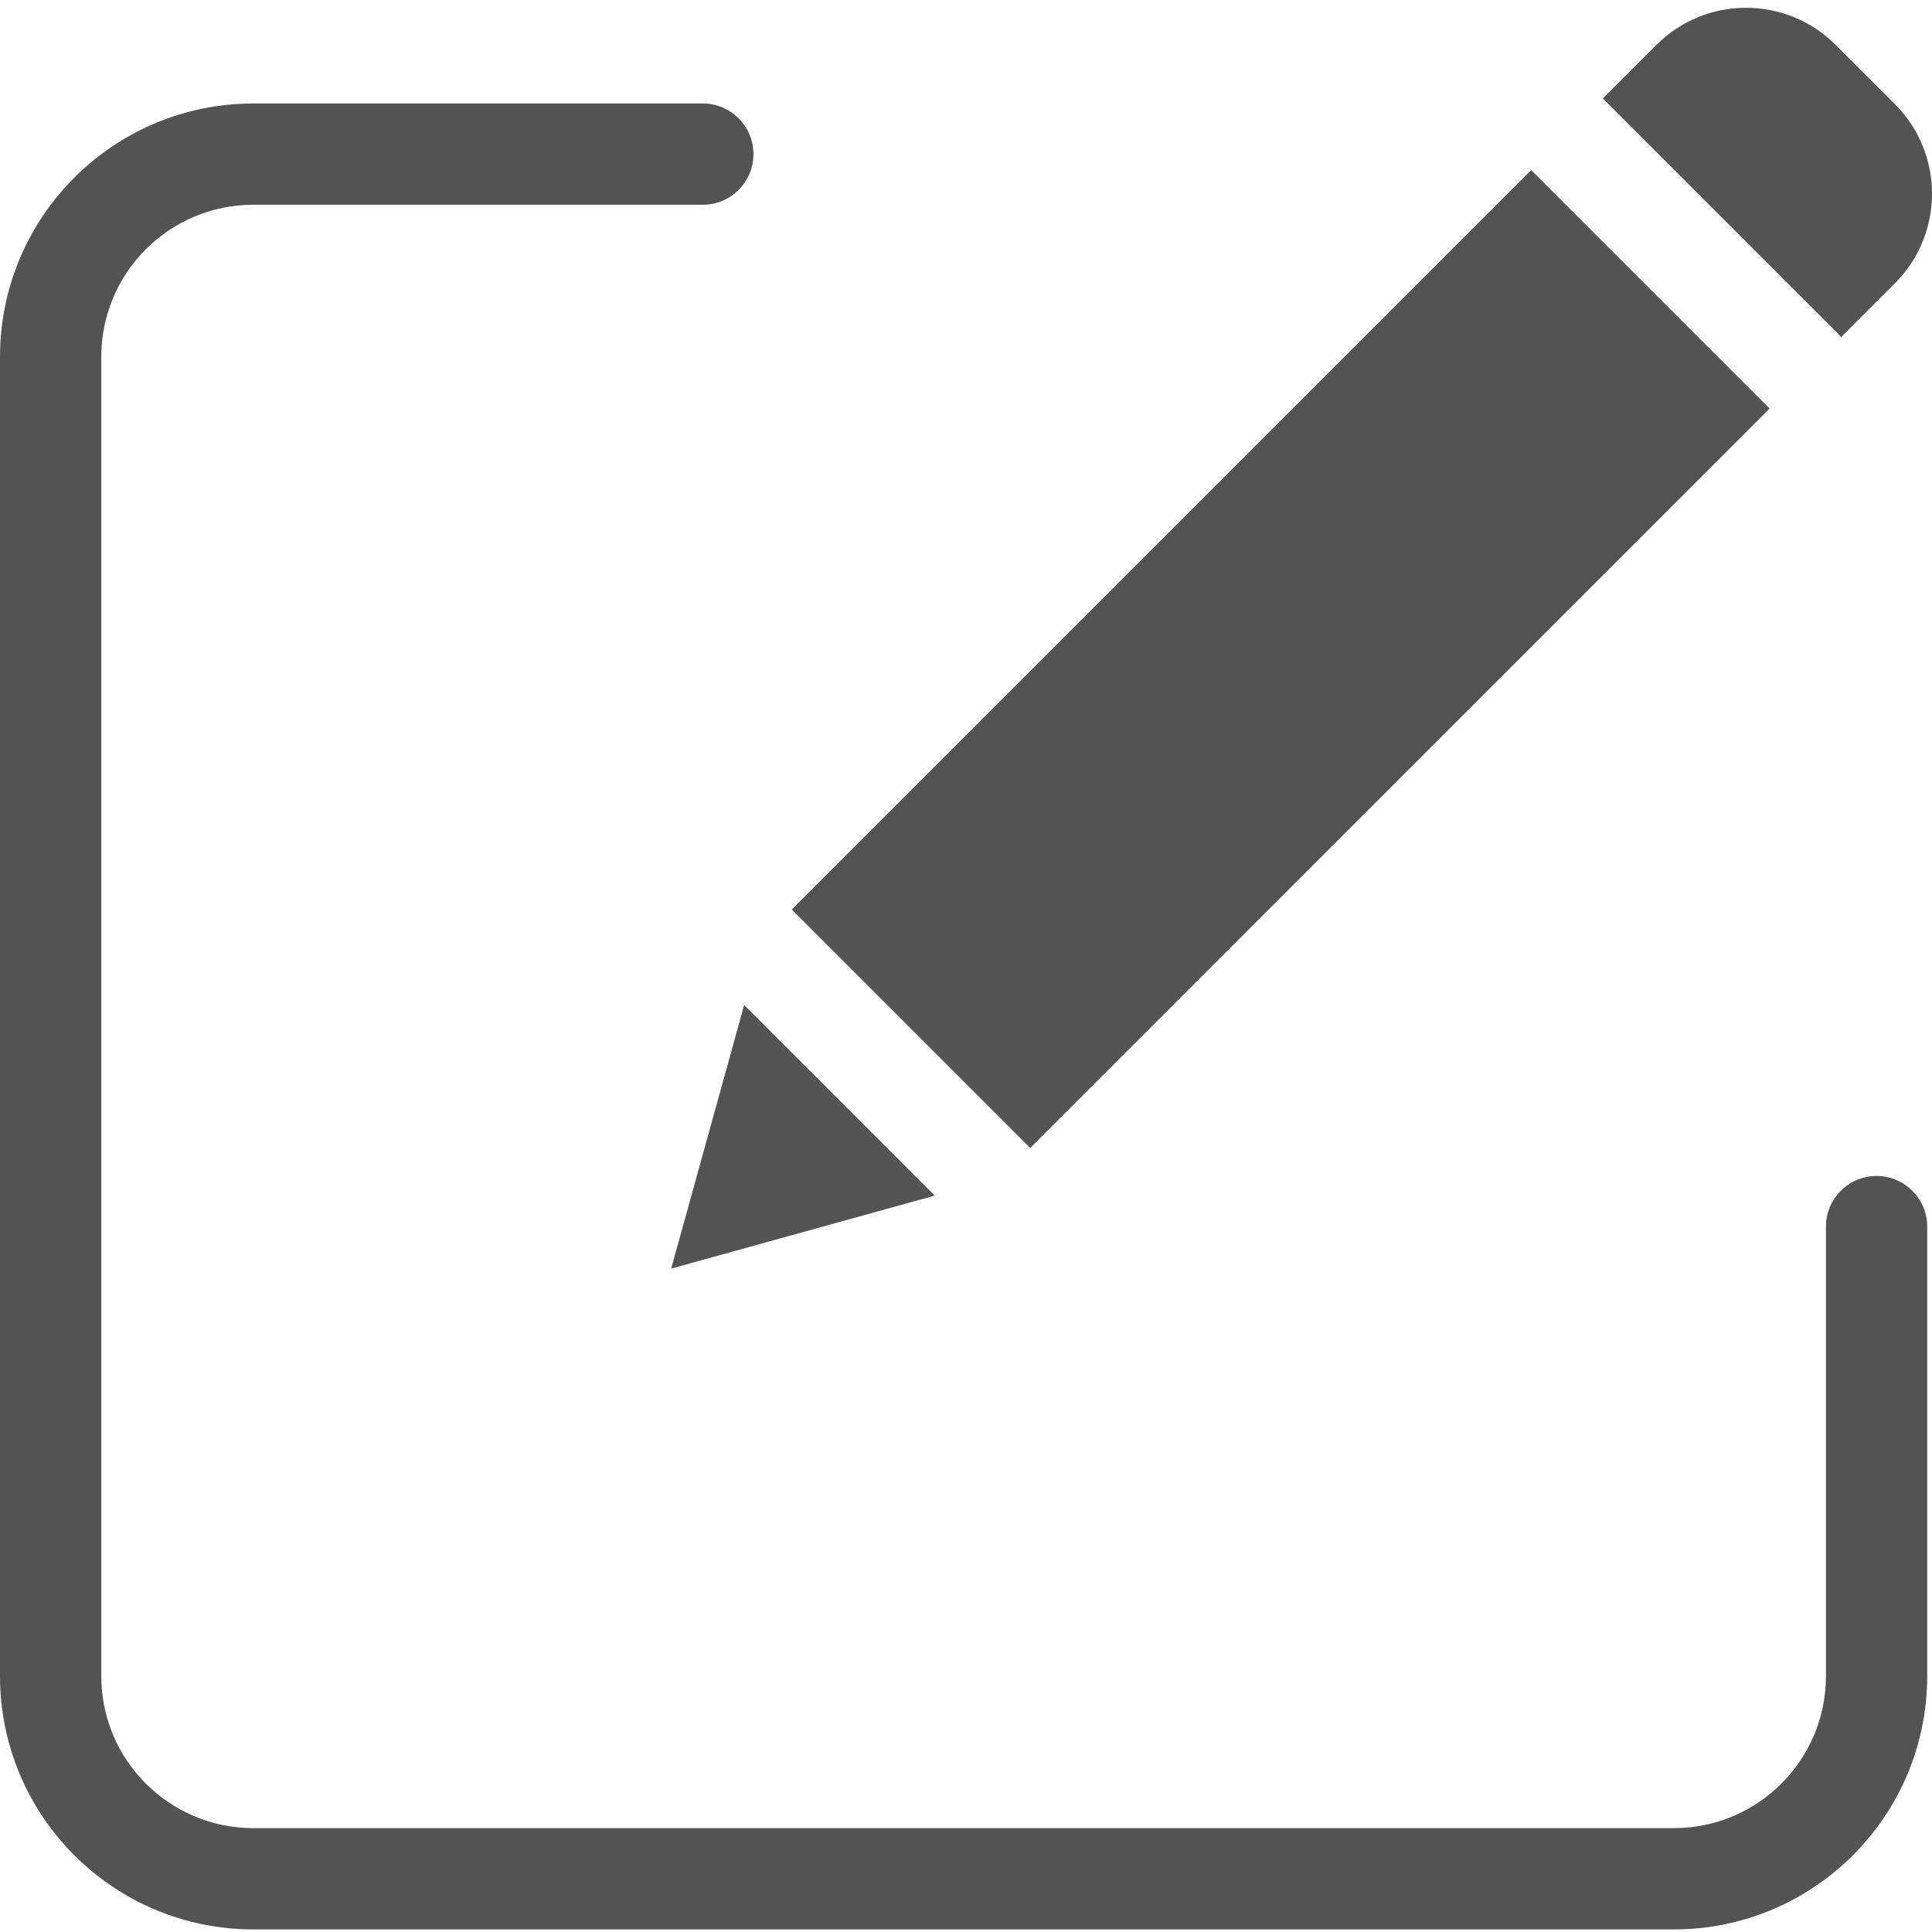
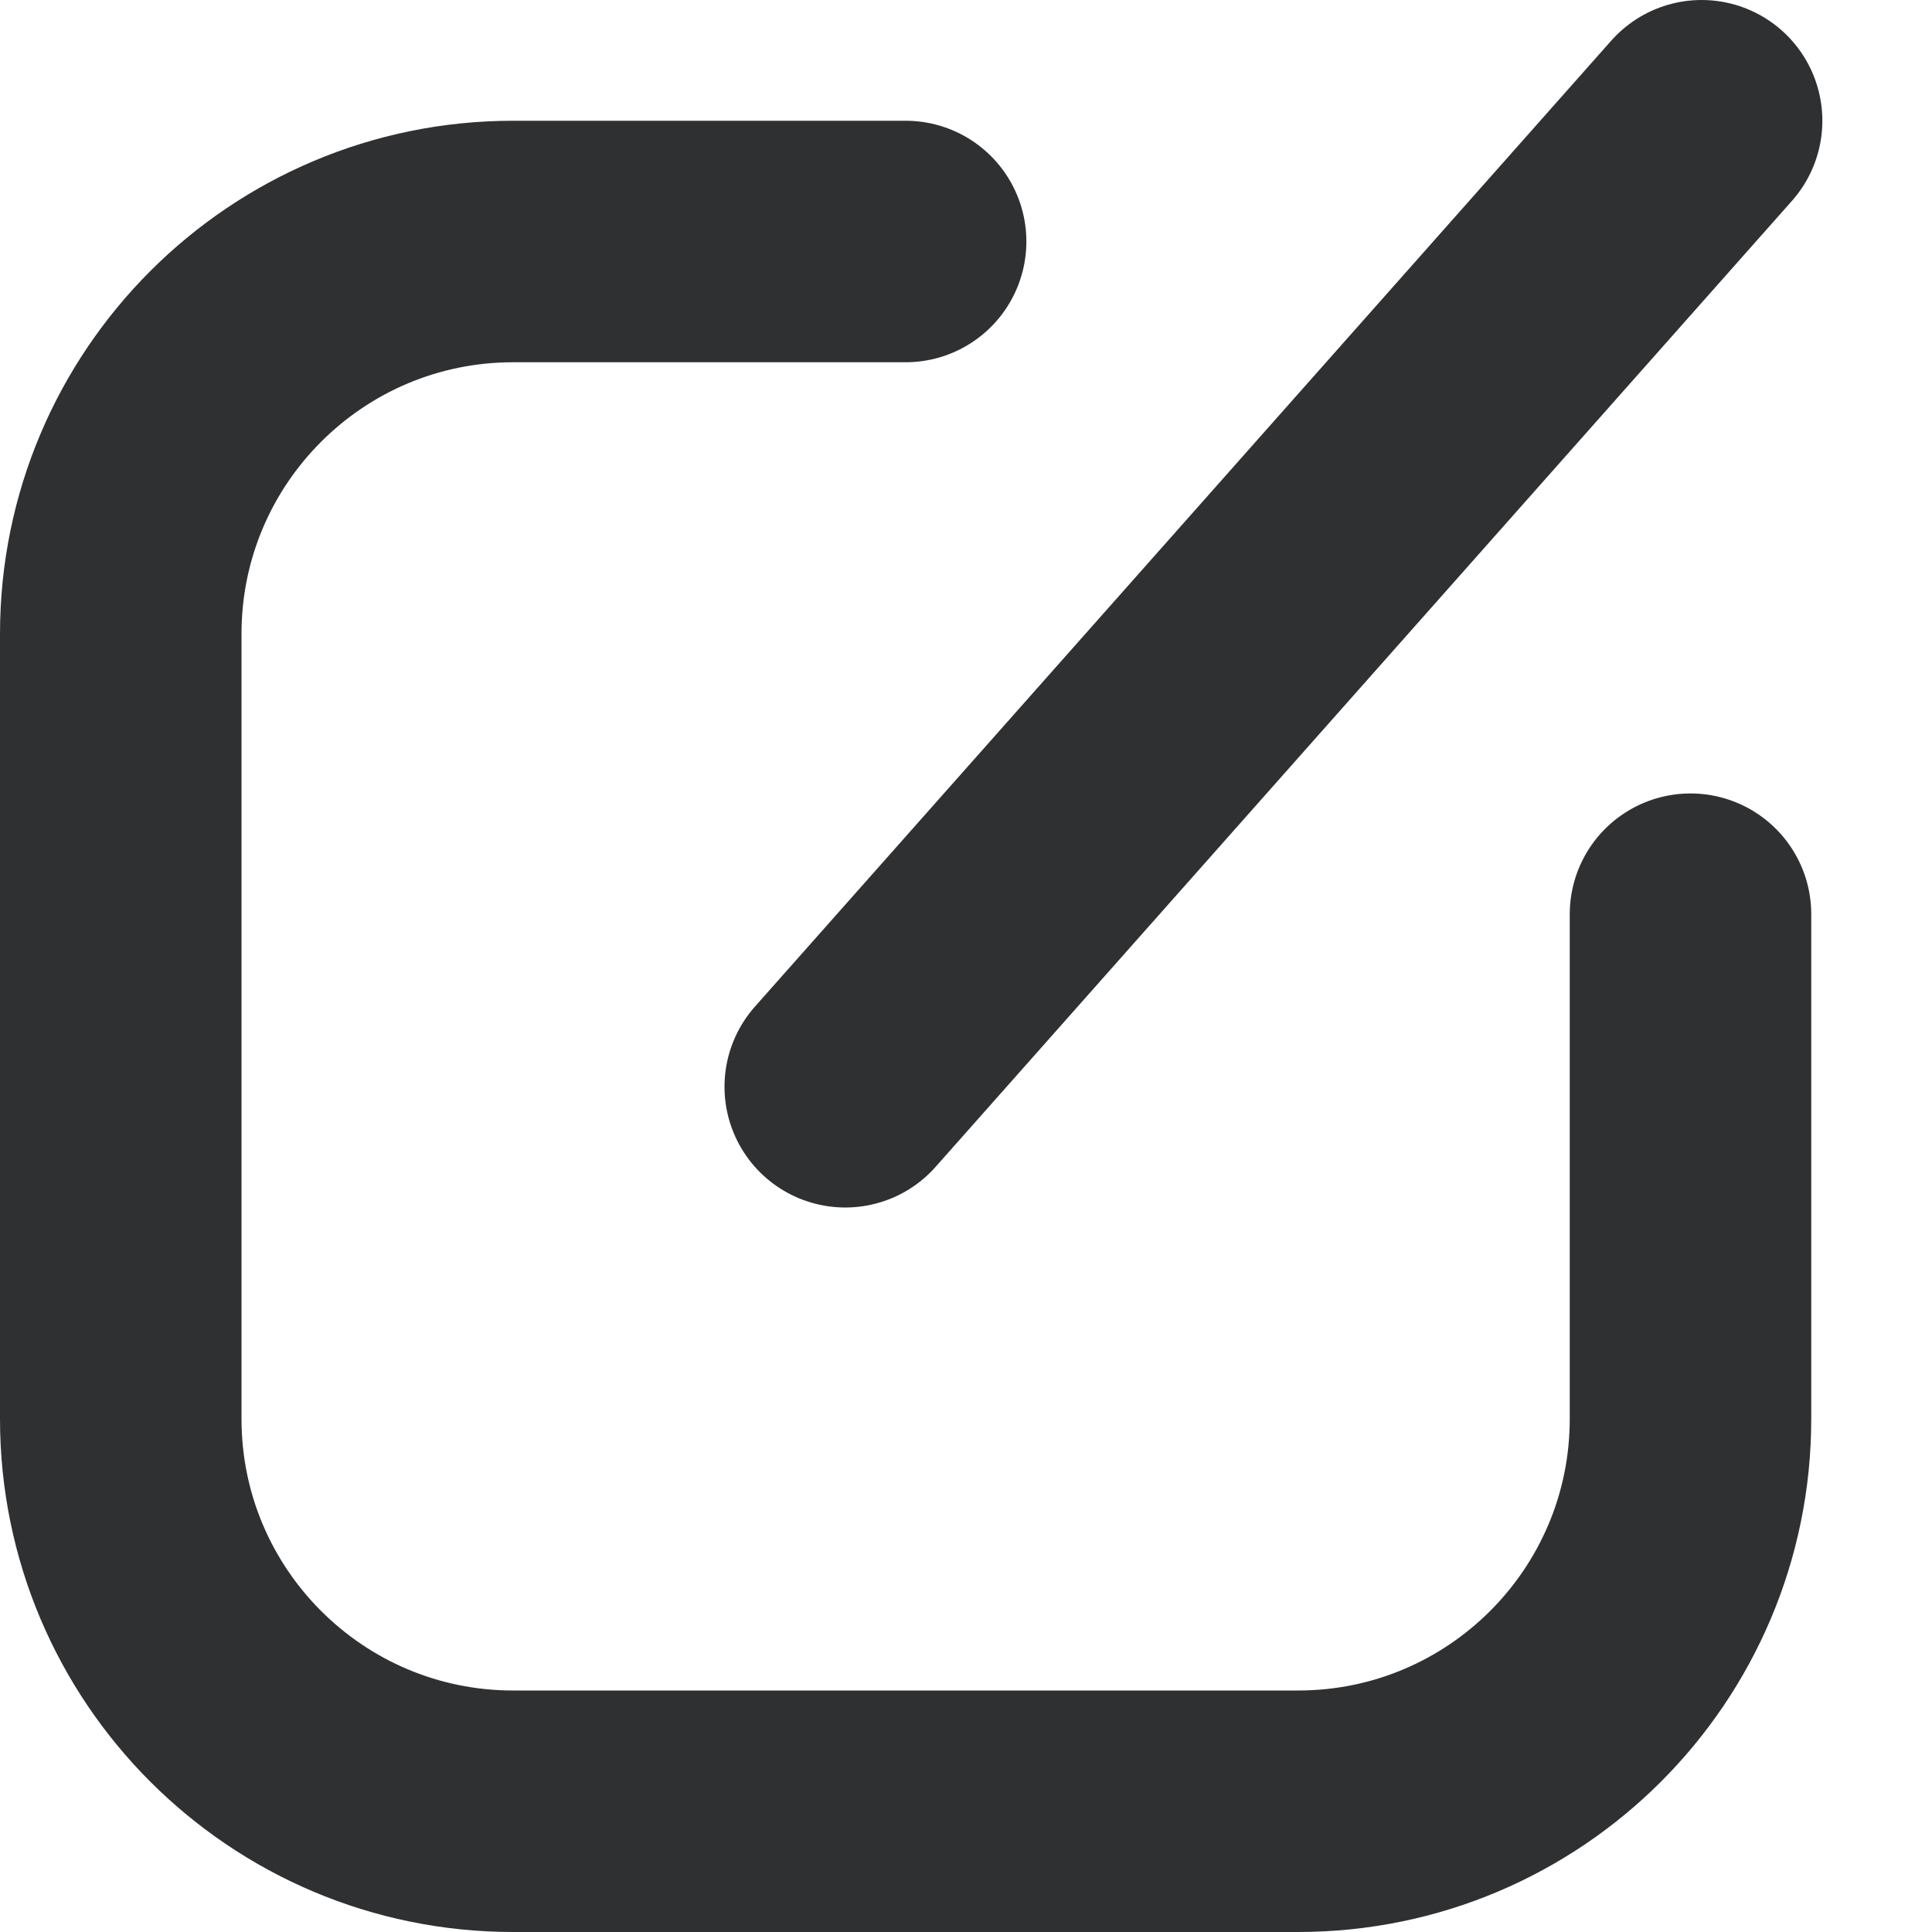
- <svg xmlns="http://www.w3.org/2000/svg" height="16" viewBox="0 -1 381.534 381" width="16">
-   <path fill="#535353" d="m370.59 230.965c-5.523 0-10 4.477-10 10v88.793c-.02 16.559-13.438 29.98-30 30h-280.59c-16.562-.02-29.98-13.441-30-30v-260.59c.02-16.562 13.438-29.98 30-30h88.789c5.523 0 10-4.477 10-10 0-5.523-4.477-10-10-10h-88.789c-27.602.031-49.969 22.398-50 50v260.59c.031 27.602 22.398 49.969 50 50h280.59c27.602-.031 49.969-22.398 50-50v-88.789c0-5.523-4.477-10.004-10-10.004zm0 0" />
-   <path fill="#535353" d="m156.367 178.344 146.012-146.016 47.09 47.09-146.012 146.016zm0 0" />
-   <path fill="#535353" d="m132.543 249.258 52.039-14.414-37.625-37.625zm0 0" />
-   <path fill="#535353" d="m362.488 7.578c-9.77-9.746-25.586-9.746-35.355 0l-10.605 10.605 47.09 47.09 10.605-10.605c9.75-9.77 9.75-25.586 0-35.355zm0 0" />
+ <svg xmlns="http://www.w3.org/2000/svg" width="16" height="16" viewBox="0 0 16 16" version="1.1">
+   <g stroke="none" stroke-width="1" fill="none" fill-rule="evenodd" stroke-linecap="round" stroke-linejoin="round">
+     <g transform="translate(-219, -20)" fill-rule="nonzero" stroke="#2F3032" stroke-width="2">
+       <g transform="translate(25, 15)">
+         <g transform="translate(188, 1)">
+           <path d="M20,11.571 L20,15.75 C20,17.545 18.545,19 16.75,19 L10.25,19 C8.455,19 7,17.545 7,15.75 L7,9.25 C7,7.455 8.455,6 10.25,6 L13.5,6" transform="translate(13.5, 12.5) rotate(-360) translate(-13.5, -12.5) " />
+           <path d="M13,13 L20.092,5" />
+         </g>
+       </g>
+     </g>
+   </g>
</svg>
